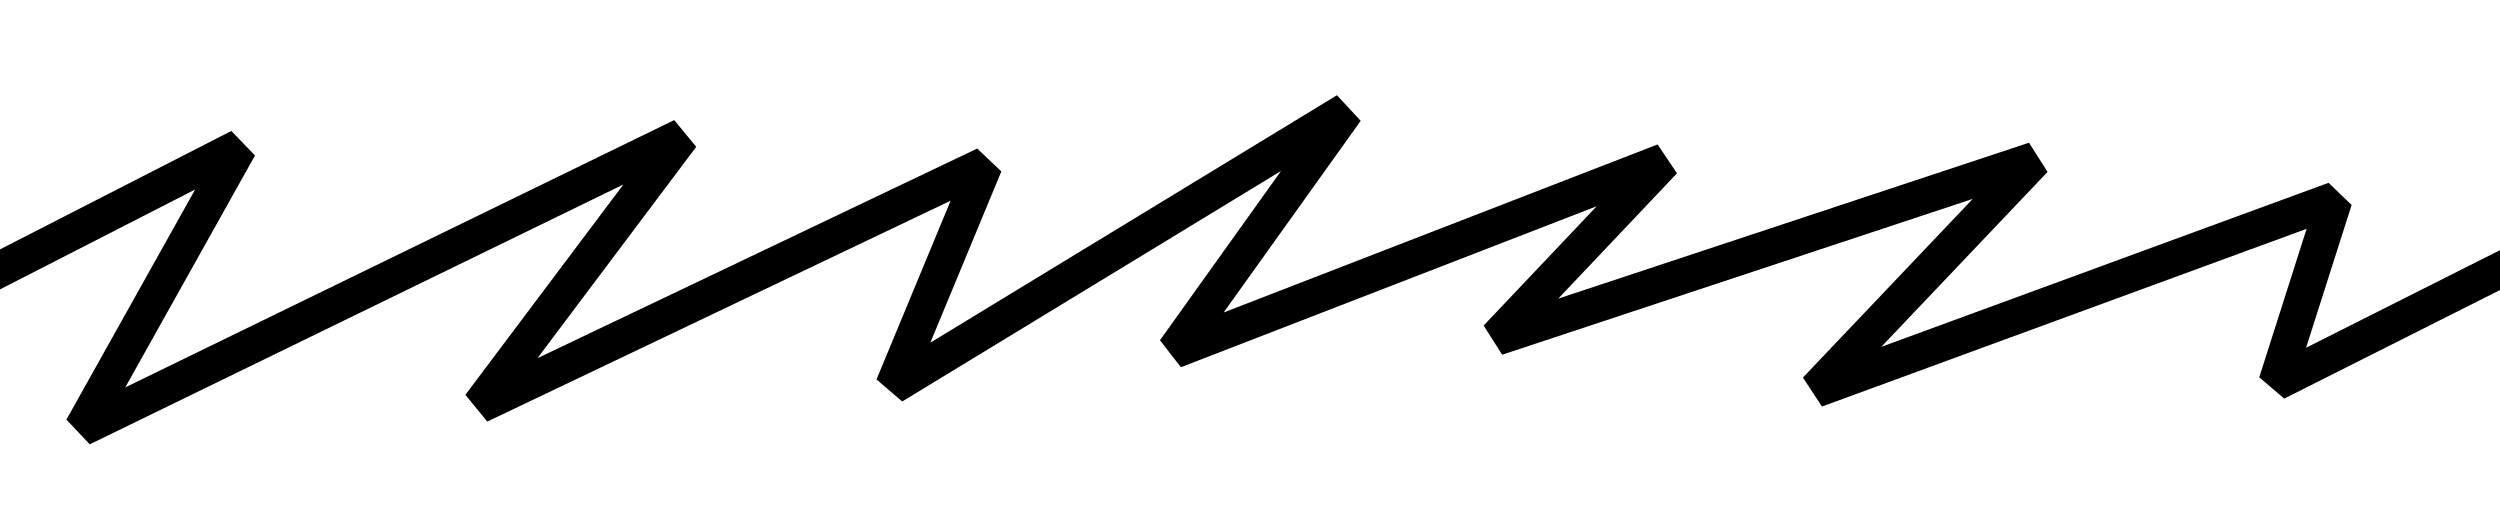
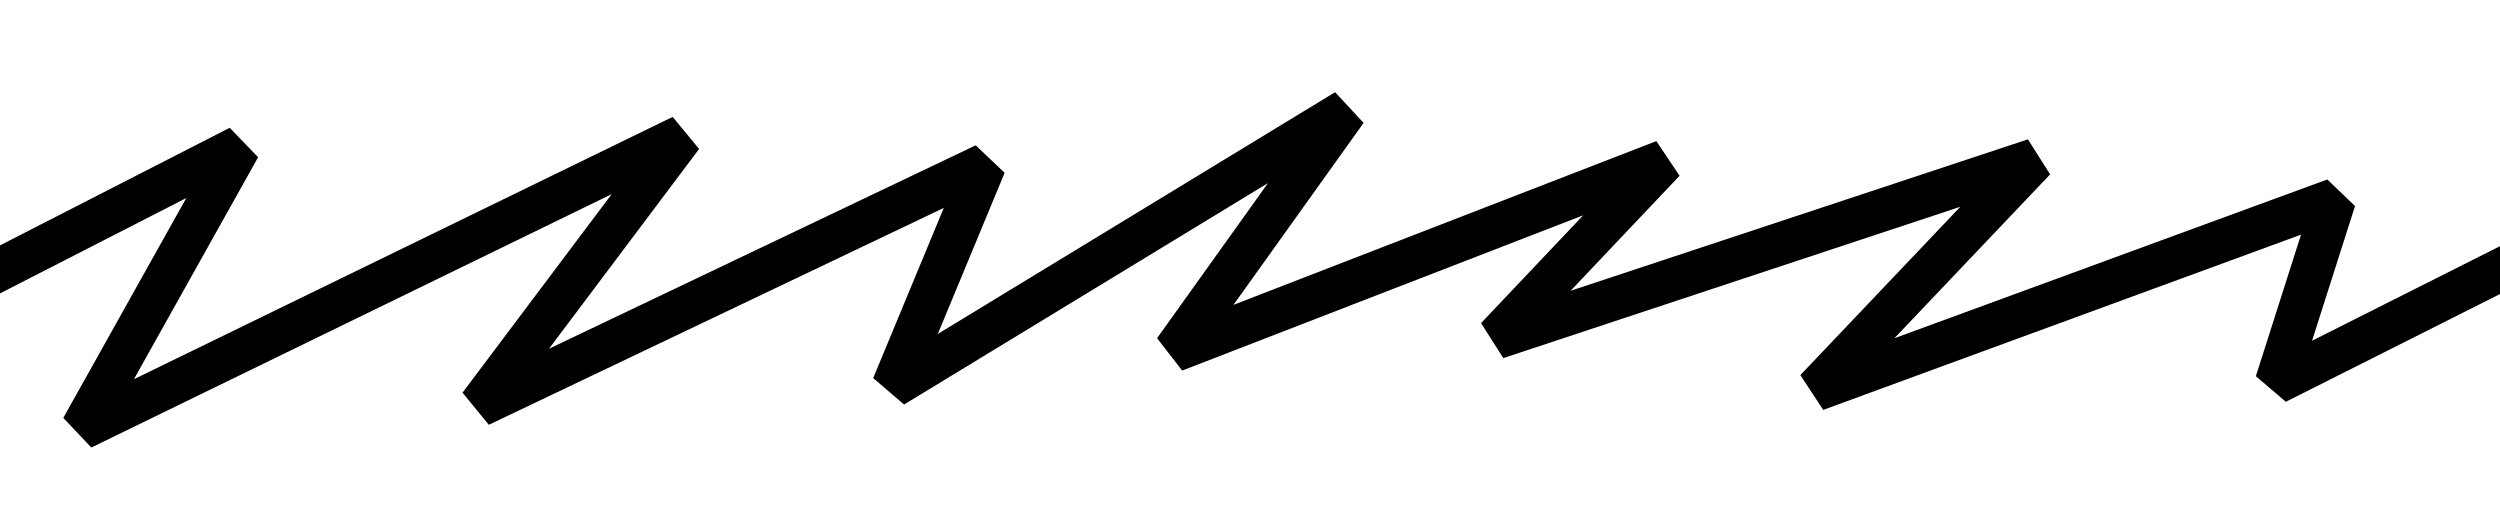
<svg xmlns="http://www.w3.org/2000/svg" xml:space="preserve" fill-rule="evenodd" stroke-linecap="square" stroke-miterlimit="1.5" clip-rule="evenodd" viewBox="0 0 3508 709">
-   <path fill="none" stroke="#000" stroke-width="50" d="m0 378 336-172-221 395 842-410-284 378 709-338-129 311 636-387-241 337 687-266-235 248 755-250-307 323 728-267-82 257 316-159" />
+   <path fill="none" stroke="#000" stroke-width="60" d="m0 378 336-172-221 395 842-410-284 378 709-338-129 311 636-387-241 337 687-266-235 248 755-250-307 323 728-267-82 257 316-159" />
</svg>
